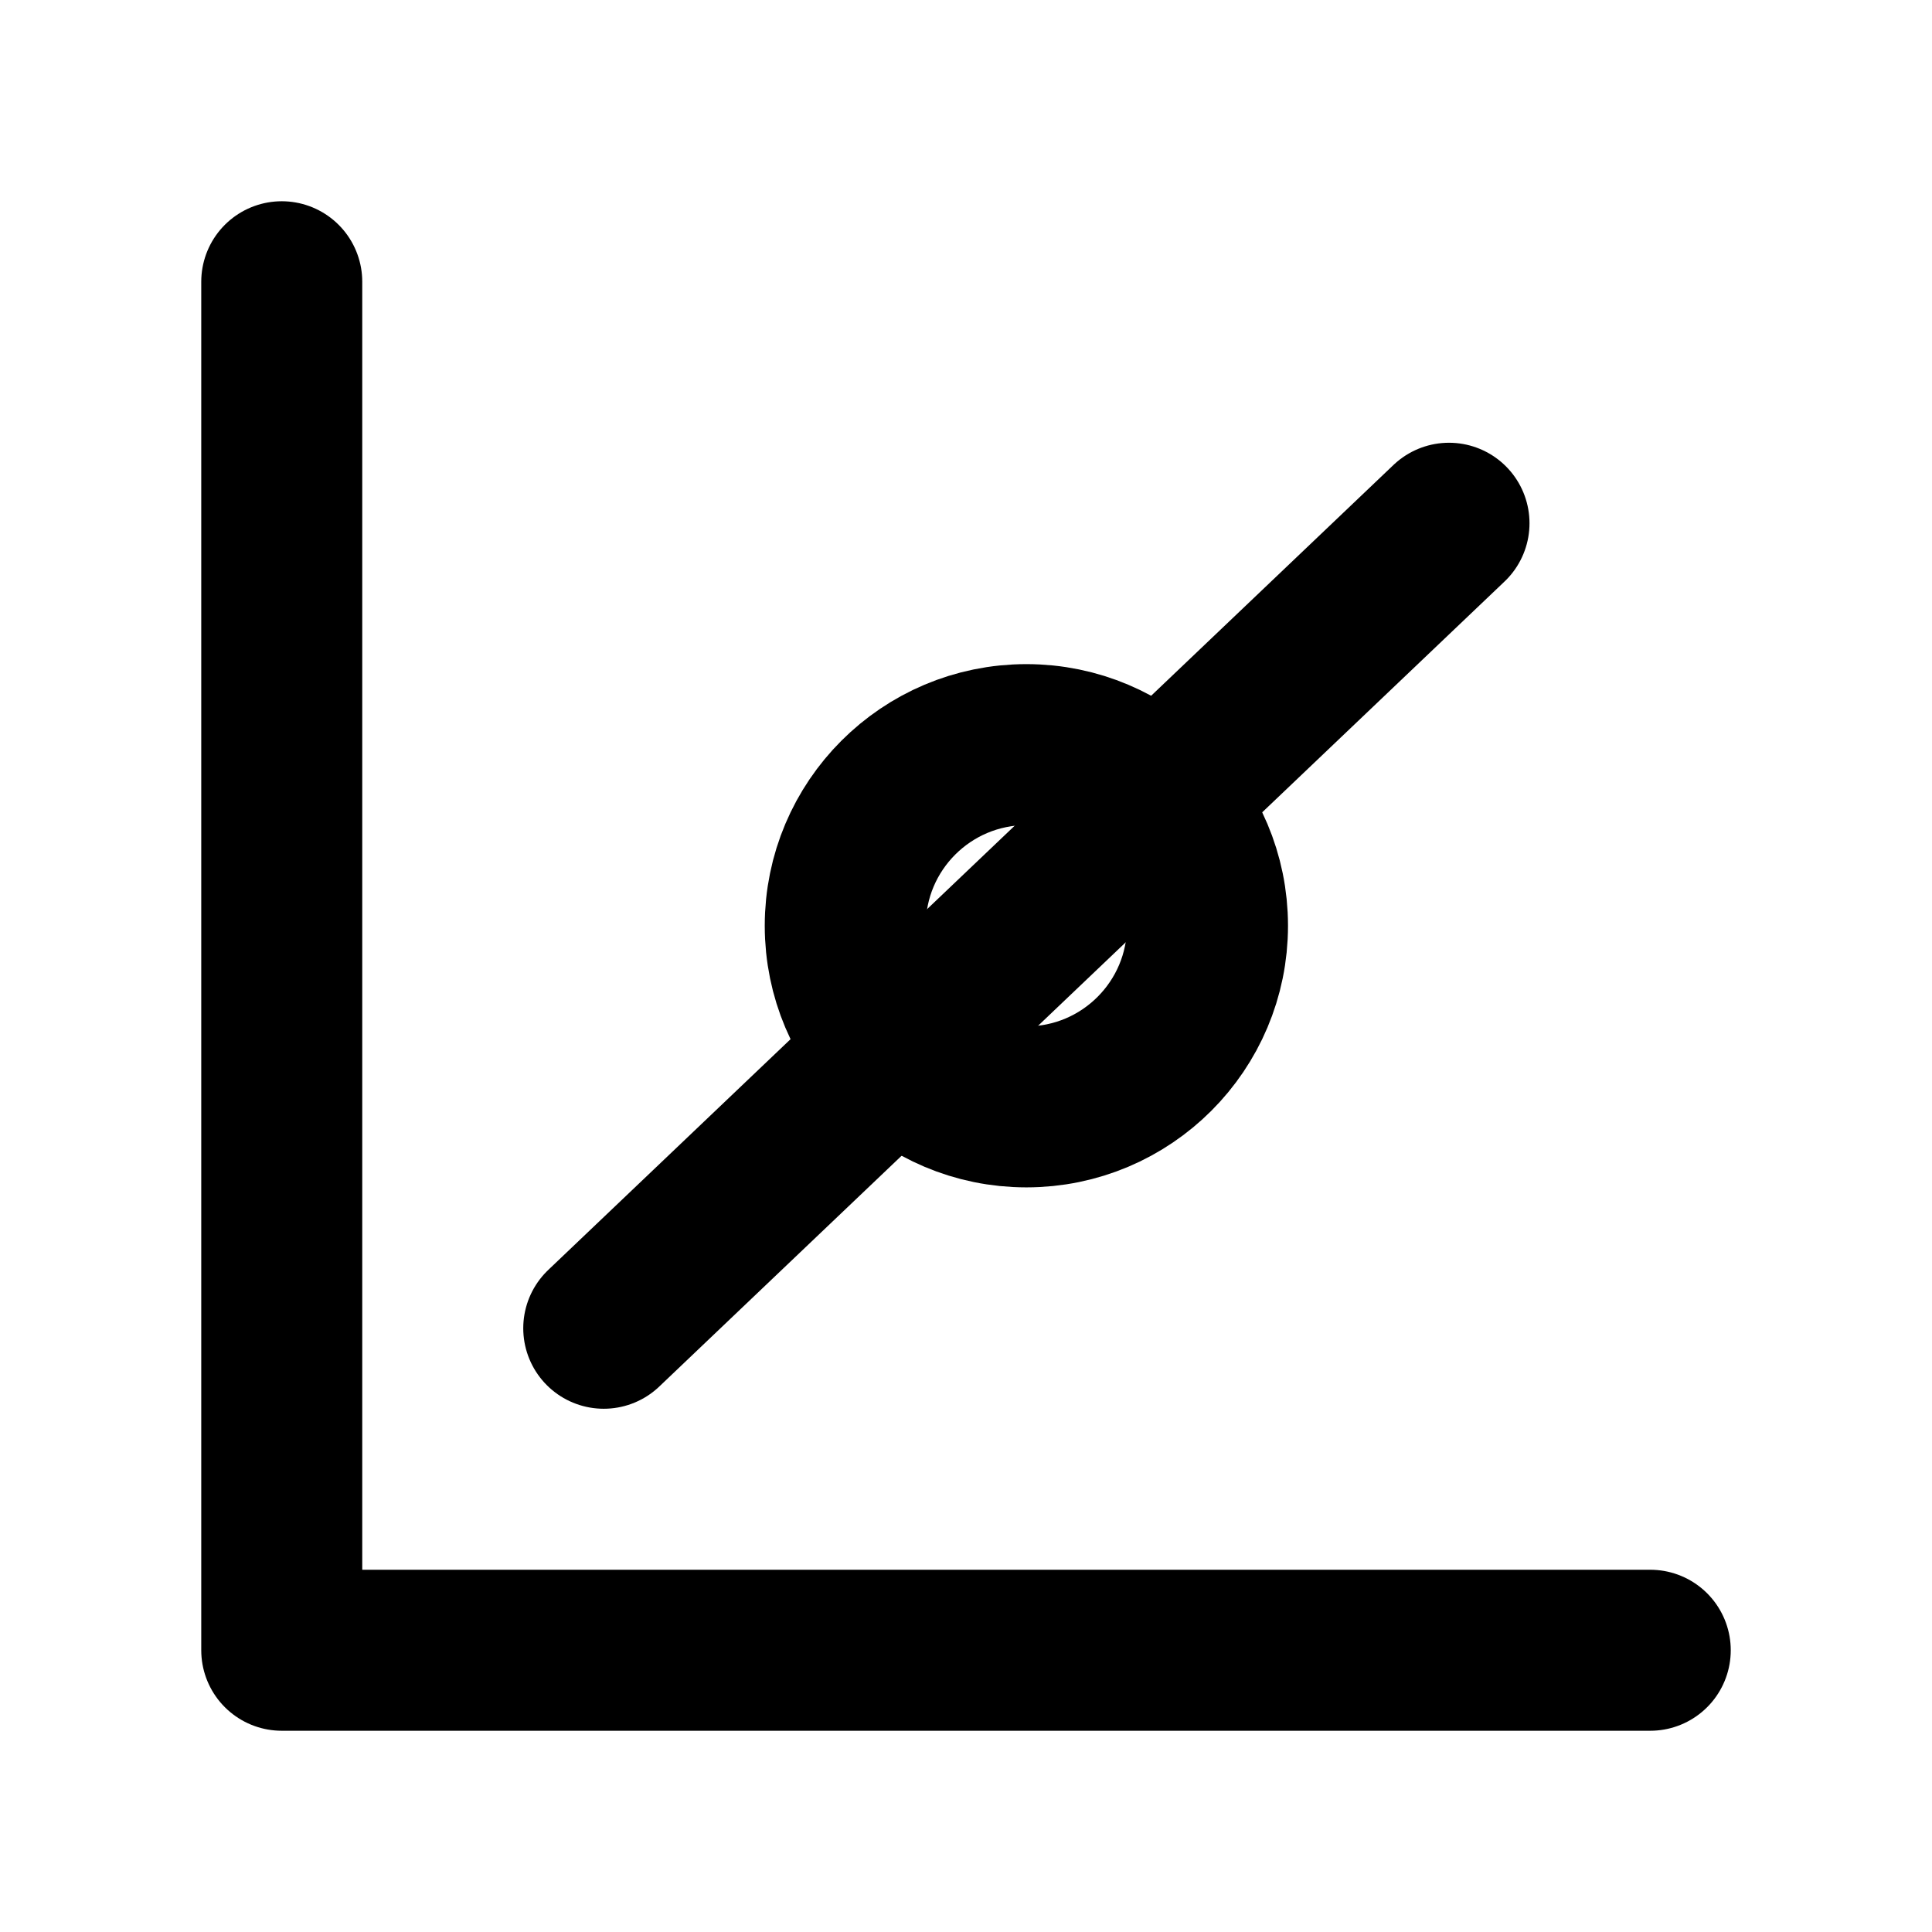
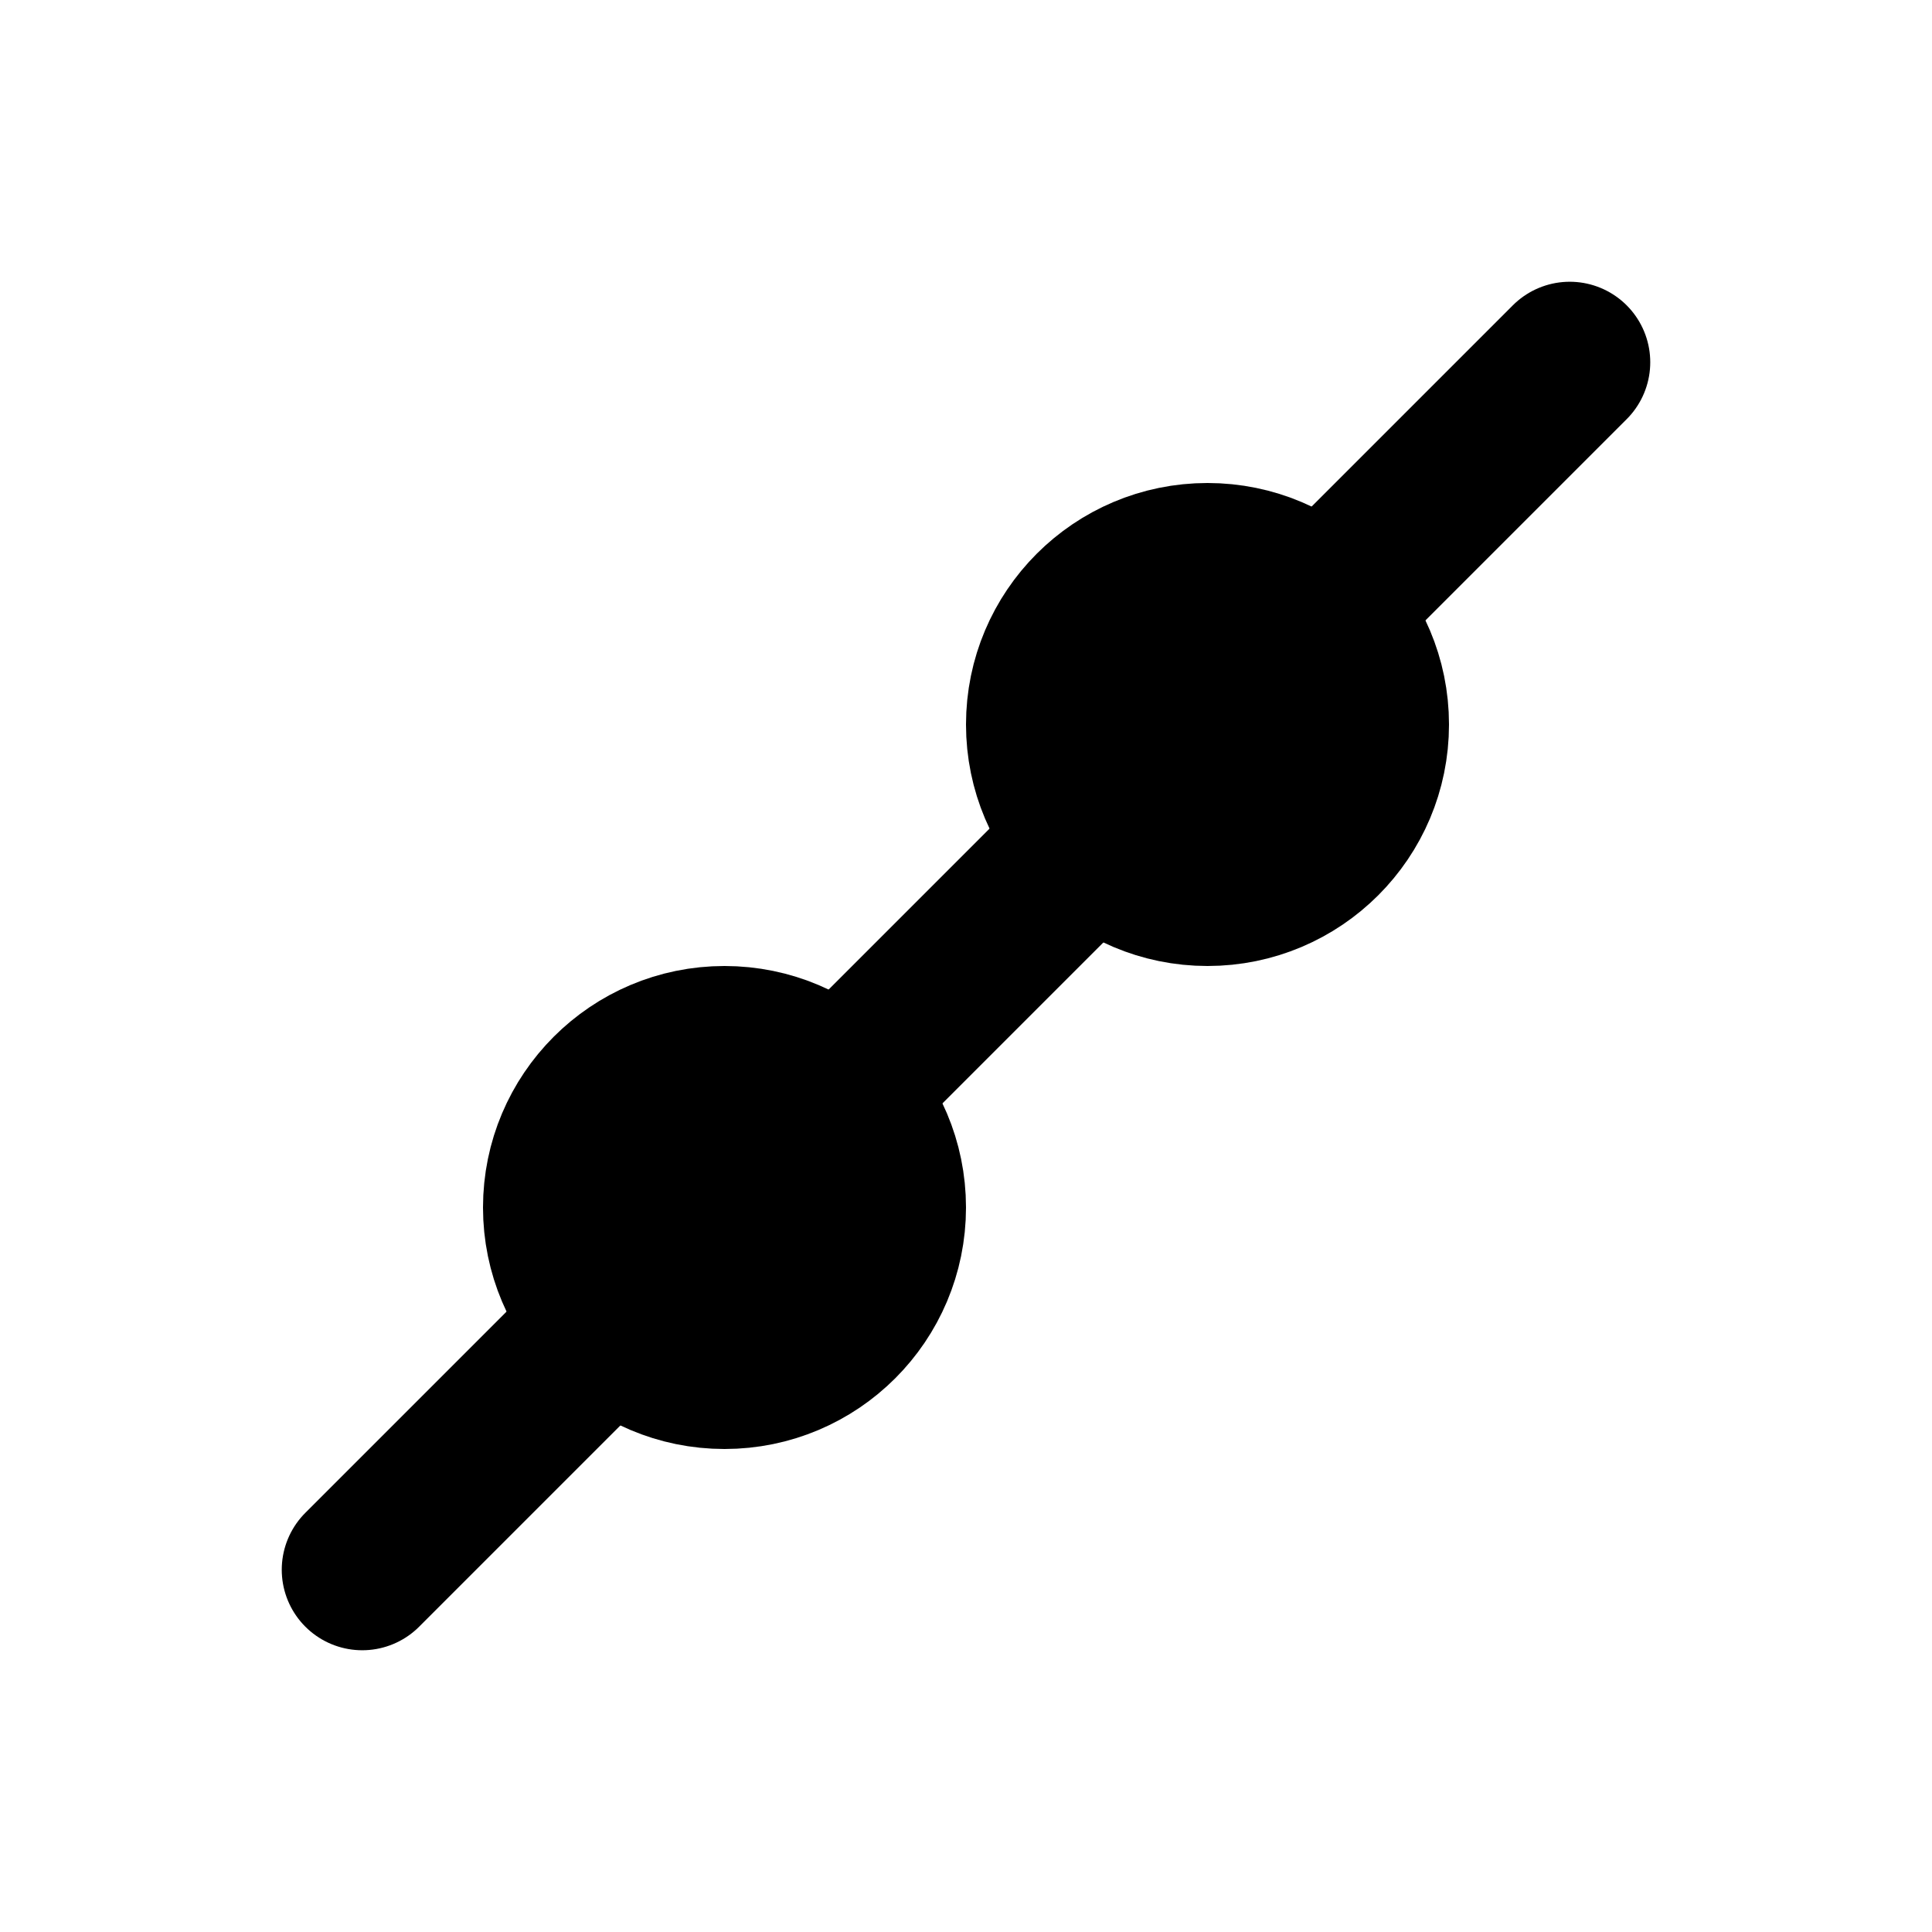
<svg xmlns="http://www.w3.org/2000/svg" width="24" height="24" viewBox="0 0 24 24" fill="none" stroke="currentColor" stroke-width="2" stroke-linecap="round" stroke-linejoin="round">
-   <path d="M3.5 3.5v17h17M7.5 16.5 18 6.5" />
-   <circle cx="12.75" cy="11.5" r="2.25" />
+   <rect x="2.5" y="2.5" width="19" height="19" rx="5" stroke="none" />
+   <path d="M4.5 19.5 19.5 4.5" />
+   <circle cx="9" cy="15" r="2" fill="currentColor" />
+   <circle cx="15" cy="9" r="2" fill="currentColor" />
</svg>
